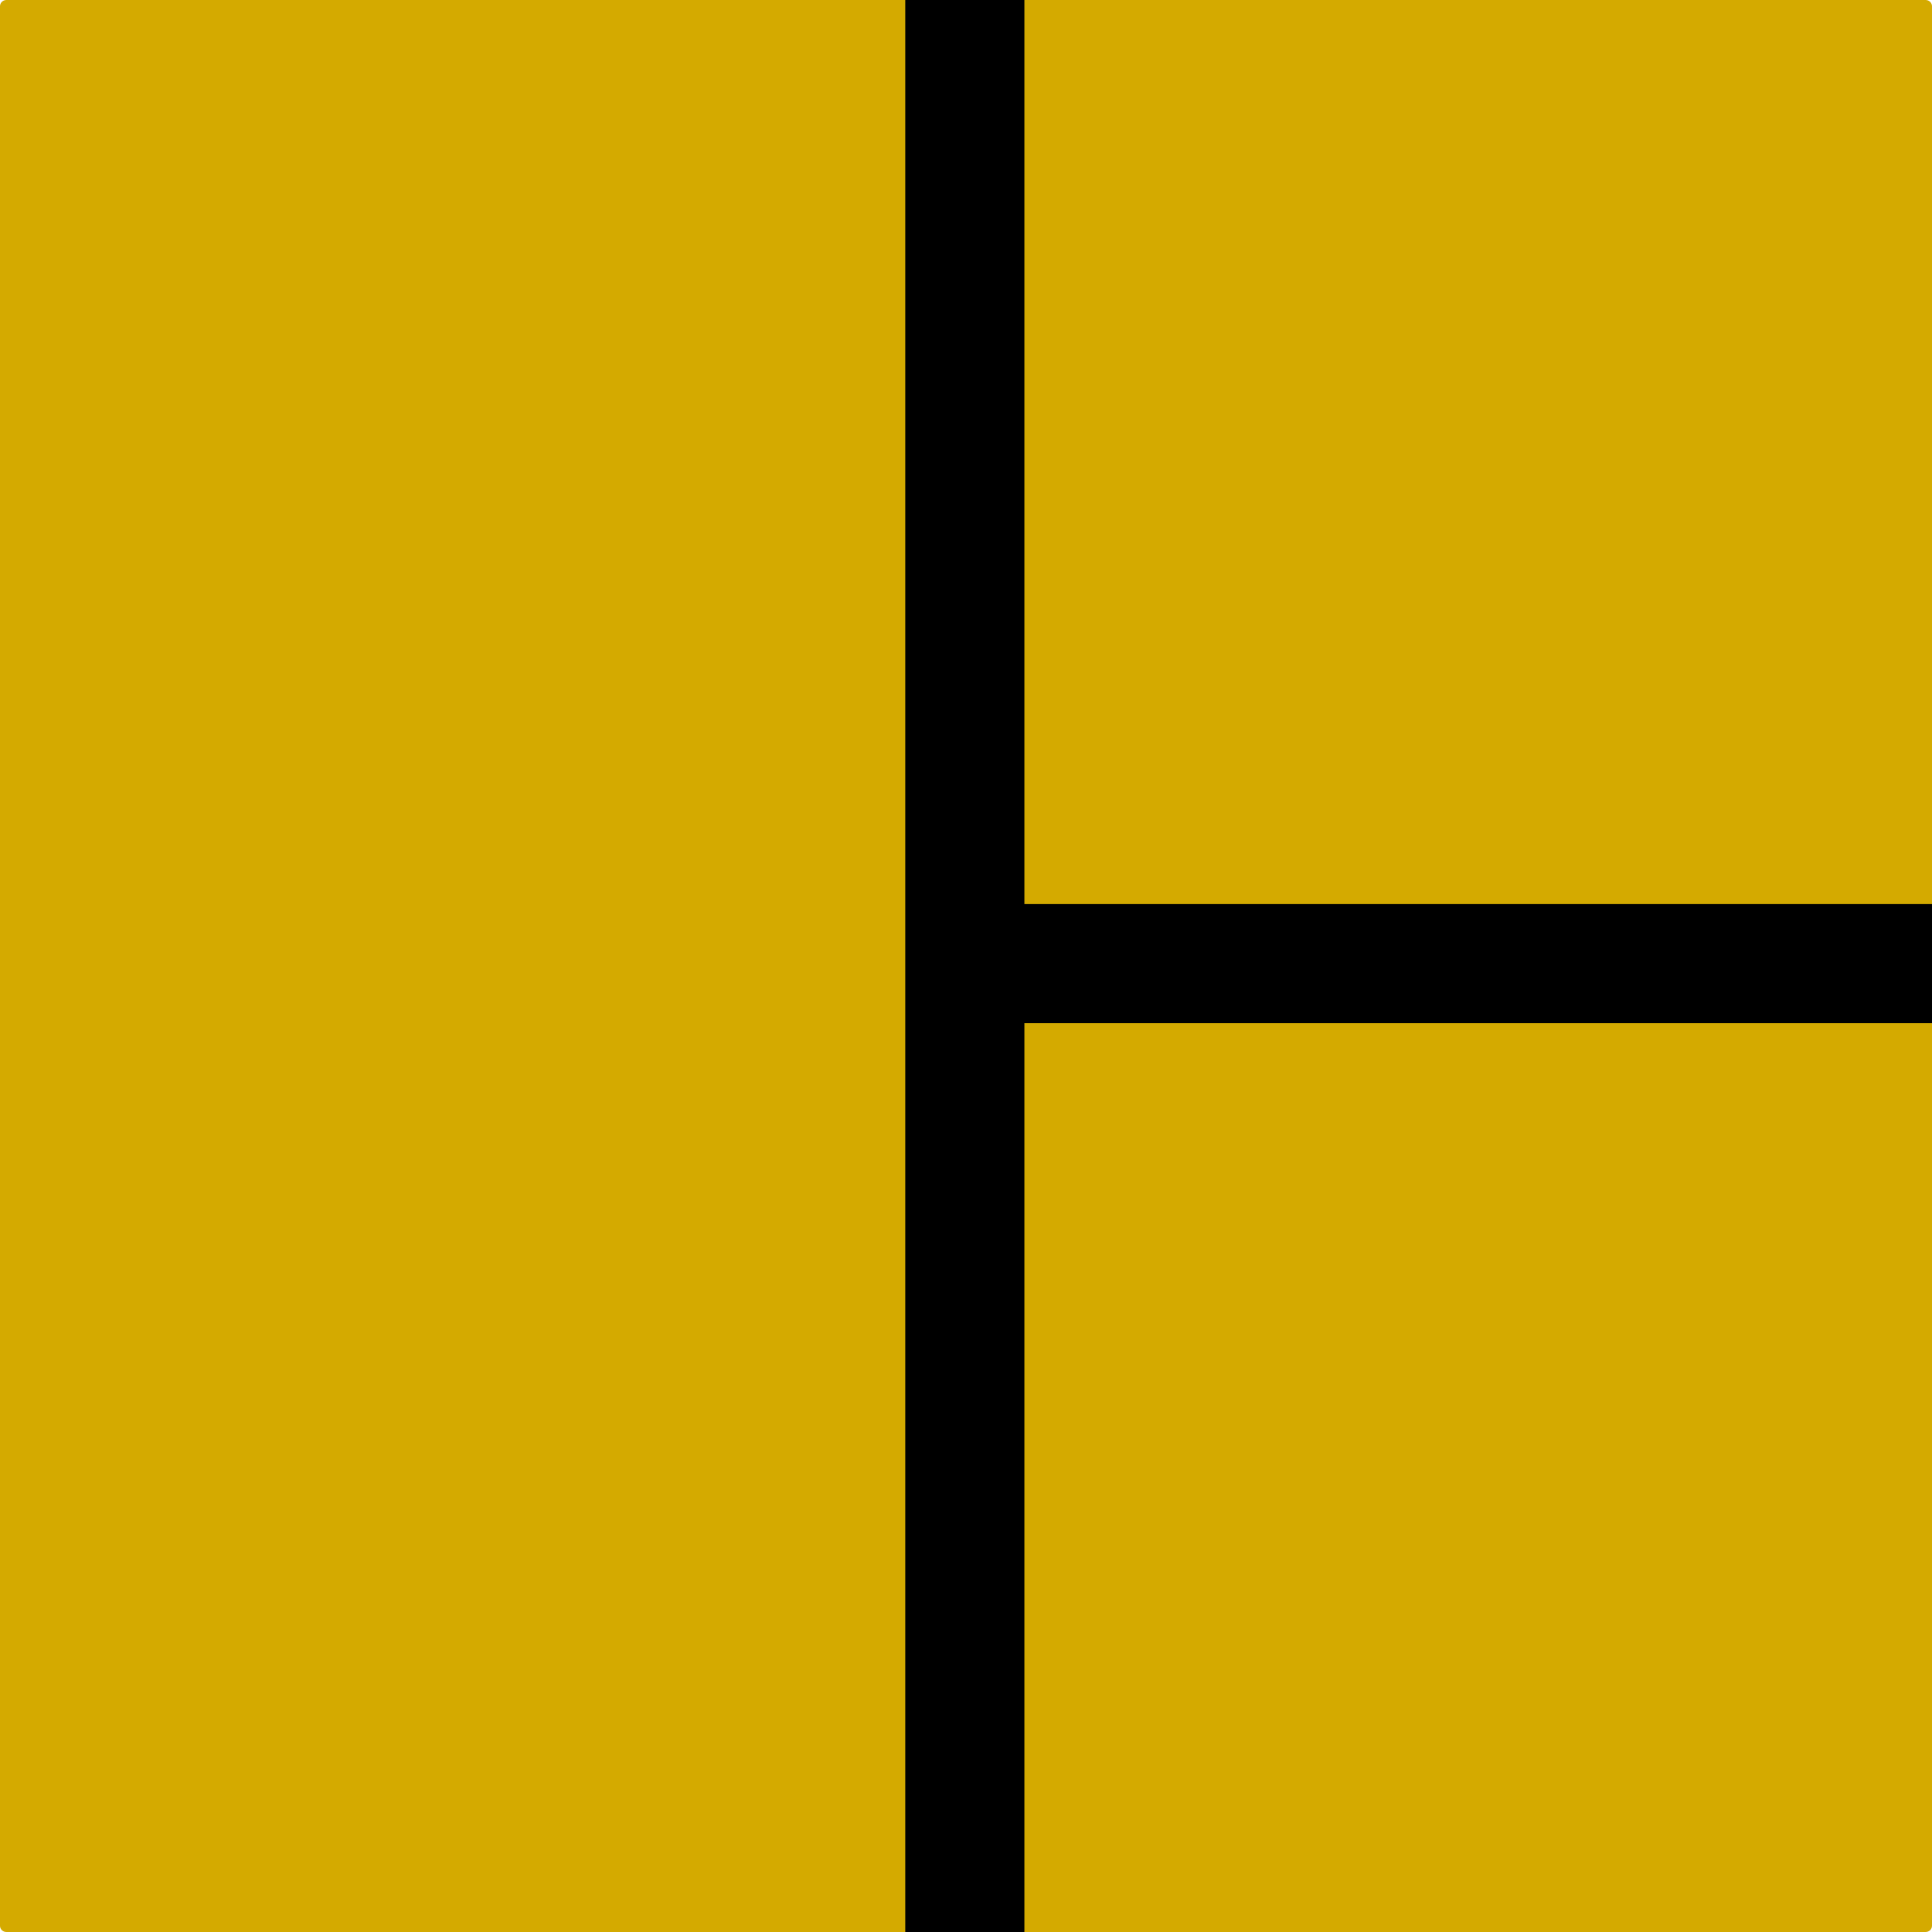
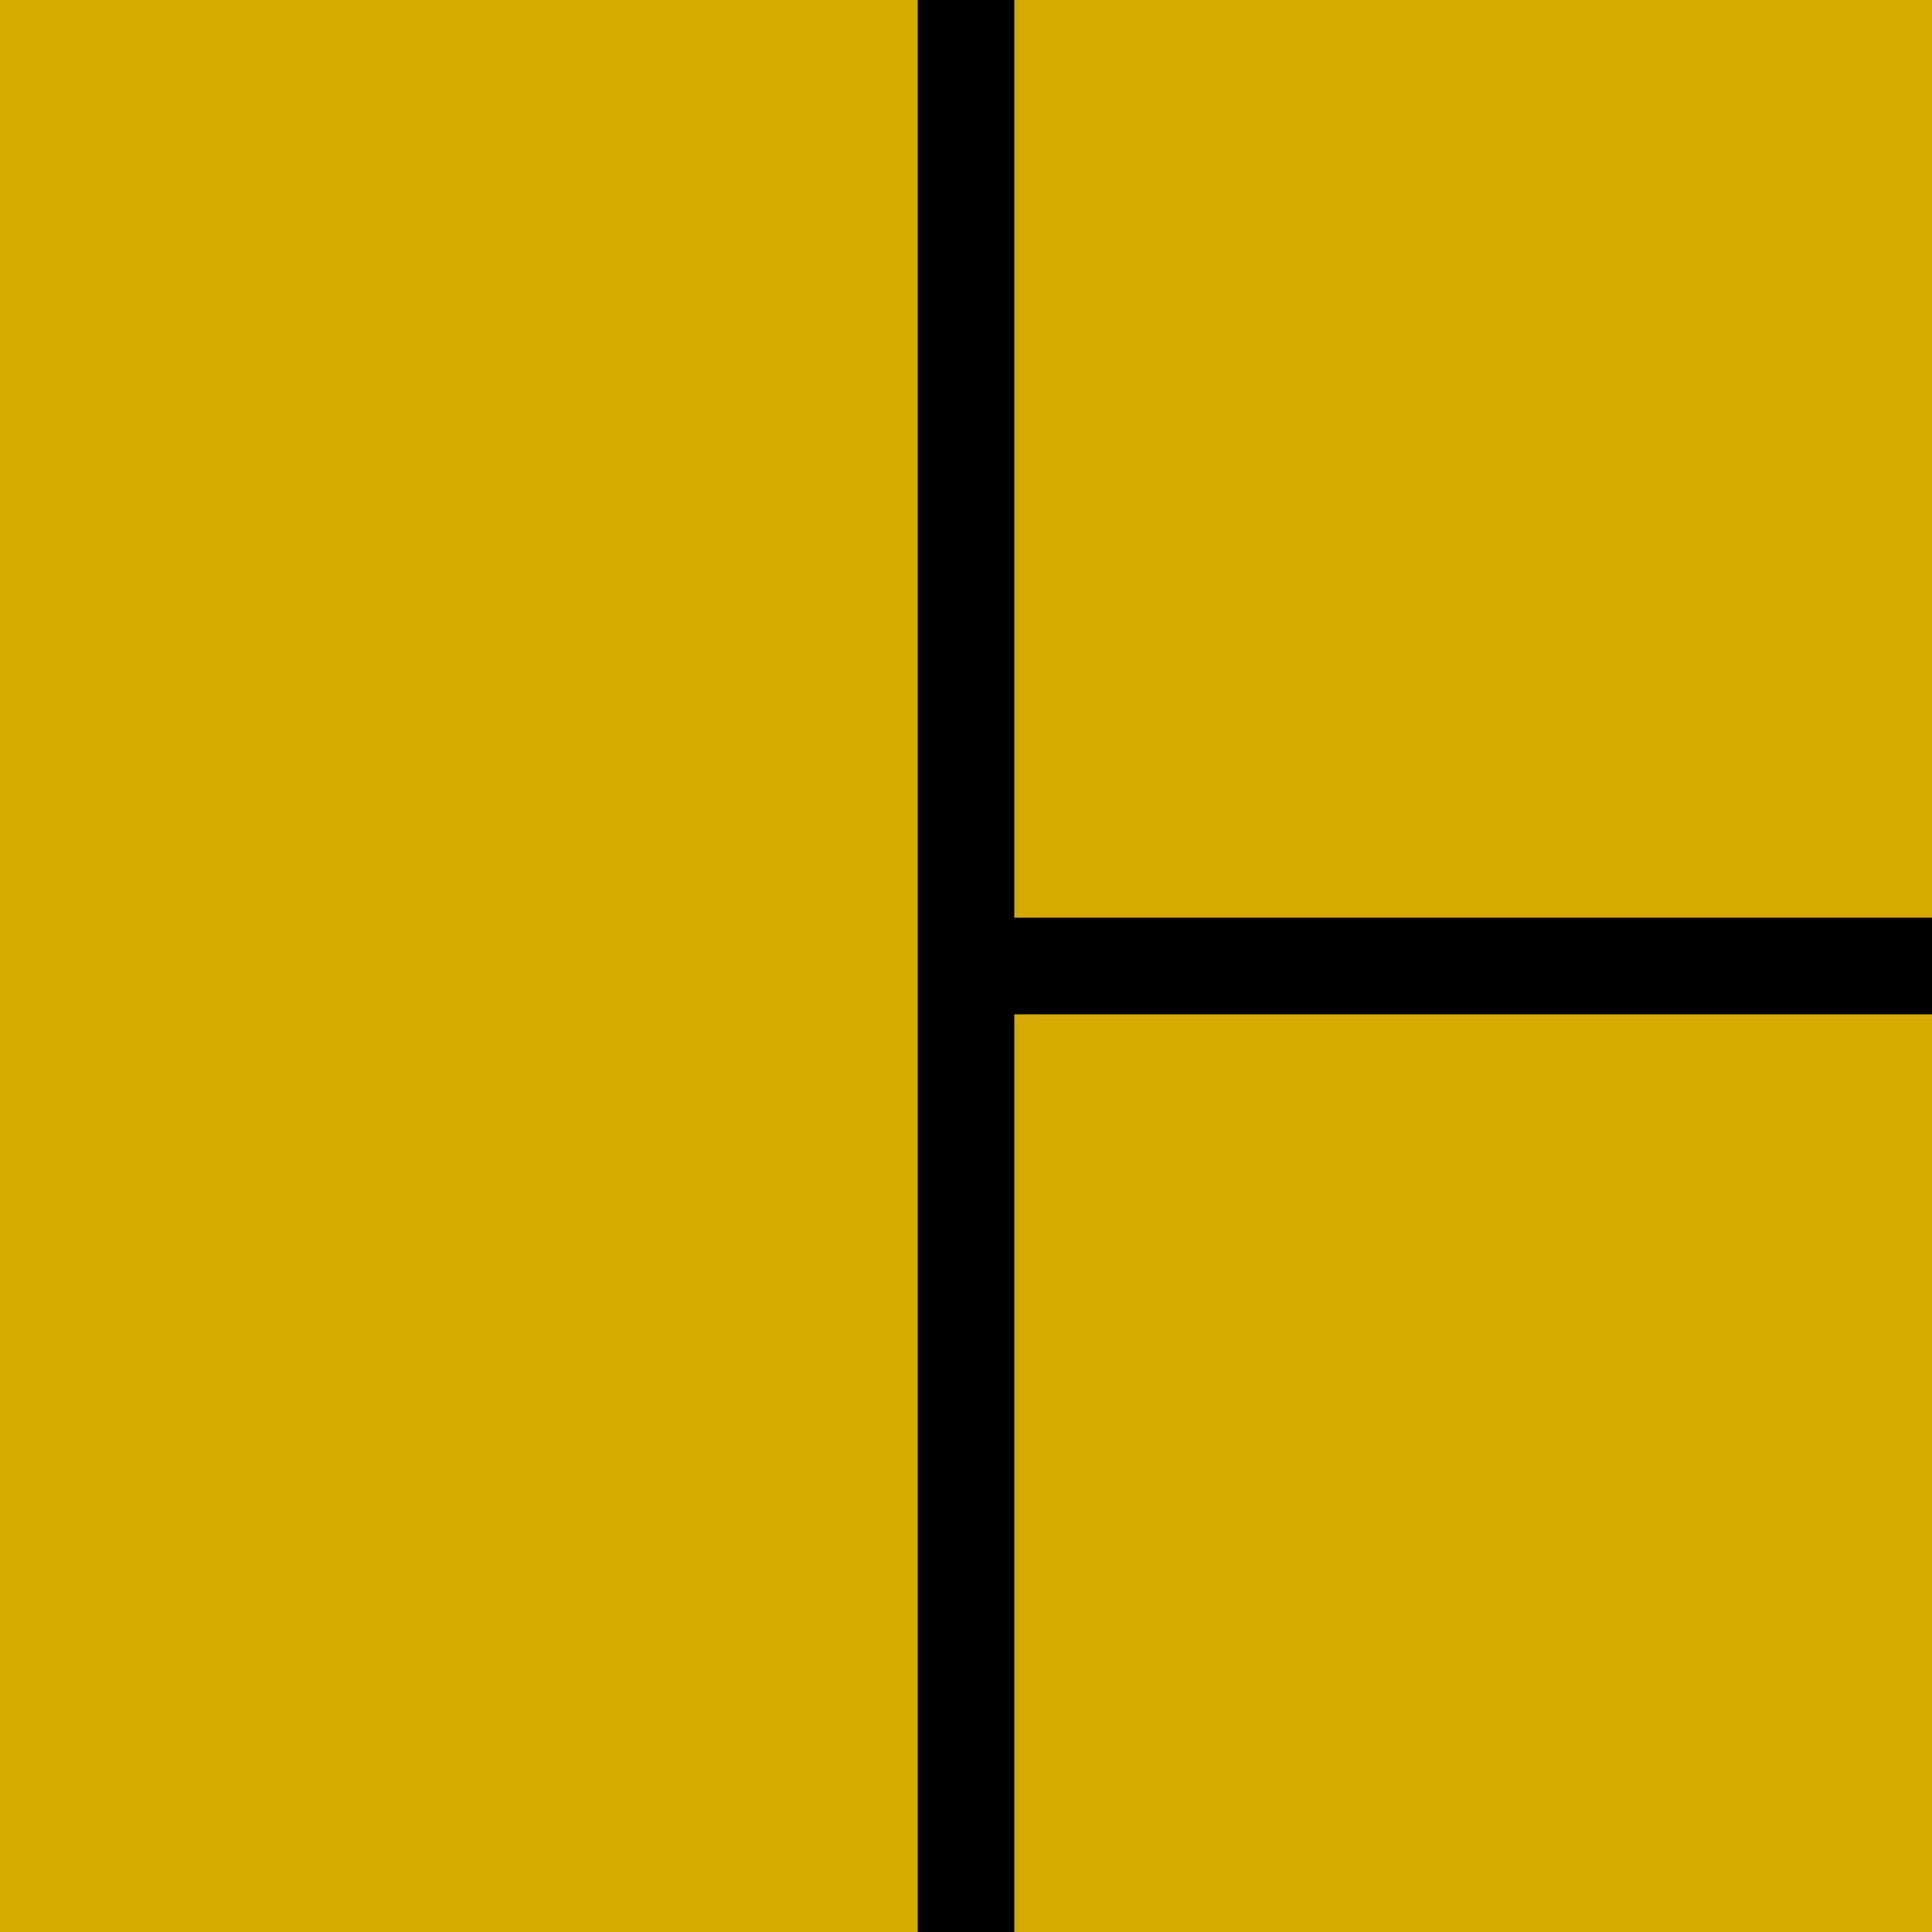
- <svg xmlns="http://www.w3.org/2000/svg" viewBox="0 0 1000 1000" width="1000" height="1000" id="svg2" version="1.1">
+ <svg xmlns="http://www.w3.org/2000/svg" version="1.1" id="svg2" height="1000" width="1000" viewBox="0 0 1000 1000">
  <defs id="defs4" />
-   <g id="layer2" transform="matrix(0,-0.88278,0.91122,0,50.12012,945.0687)">
-     <rect ry="3.628" y="-55.003" x="-62.225" height="1097.43" width="1132.785" id="rect4582" style="fill:#d4aa00" />
+   <g id="g4846">
+     <g id="layer2">
+       <rect y="0" x="0" height="1000" width="1000" id="rect4582" style="fill:#d4aa00" />
+     </g>
+     <rect y="0" x="475" height="1000" width="50" id="rect3765" style="fill:#000000;fill-rule:evenodd;stroke:#000000;stroke-width:0px;stroke-linecap:butt;stroke-linejoin:miter;stroke-opacity:1" />
+     <rect x="500" y="475" height="50" width="500" id="rect3765-3" style="fill:#000000;fill-rule:evenodd;stroke:#000000;stroke-width:0px;stroke-linecap:butt;stroke-linejoin:miter;stroke-opacity:1" />
  </g>
-   <g id="layer1" transform="matrix(0,-1,1,0,-0.7788409,998.7787)" />
-   <rect y="492.638" x="-529.252" height="508.14" width="60.947" id="rect3765" style="fill:#000000;fill-rule:evenodd;stroke:#000000;stroke-width:0.714px;stroke-linecap:butt;stroke-linejoin:miter;stroke-opacity:1" transform="matrix(0,-1,1,0,0,0)" />
-   <rect y="-2.635" x="469.063" height="1002.828" width="60.66" id="rect3765-3" style="fill:#000000;fill-rule:evenodd;stroke:#000000;stroke-width:1px;stroke-linecap:butt;stroke-linejoin:miter;stroke-opacity:1" />
</svg>
